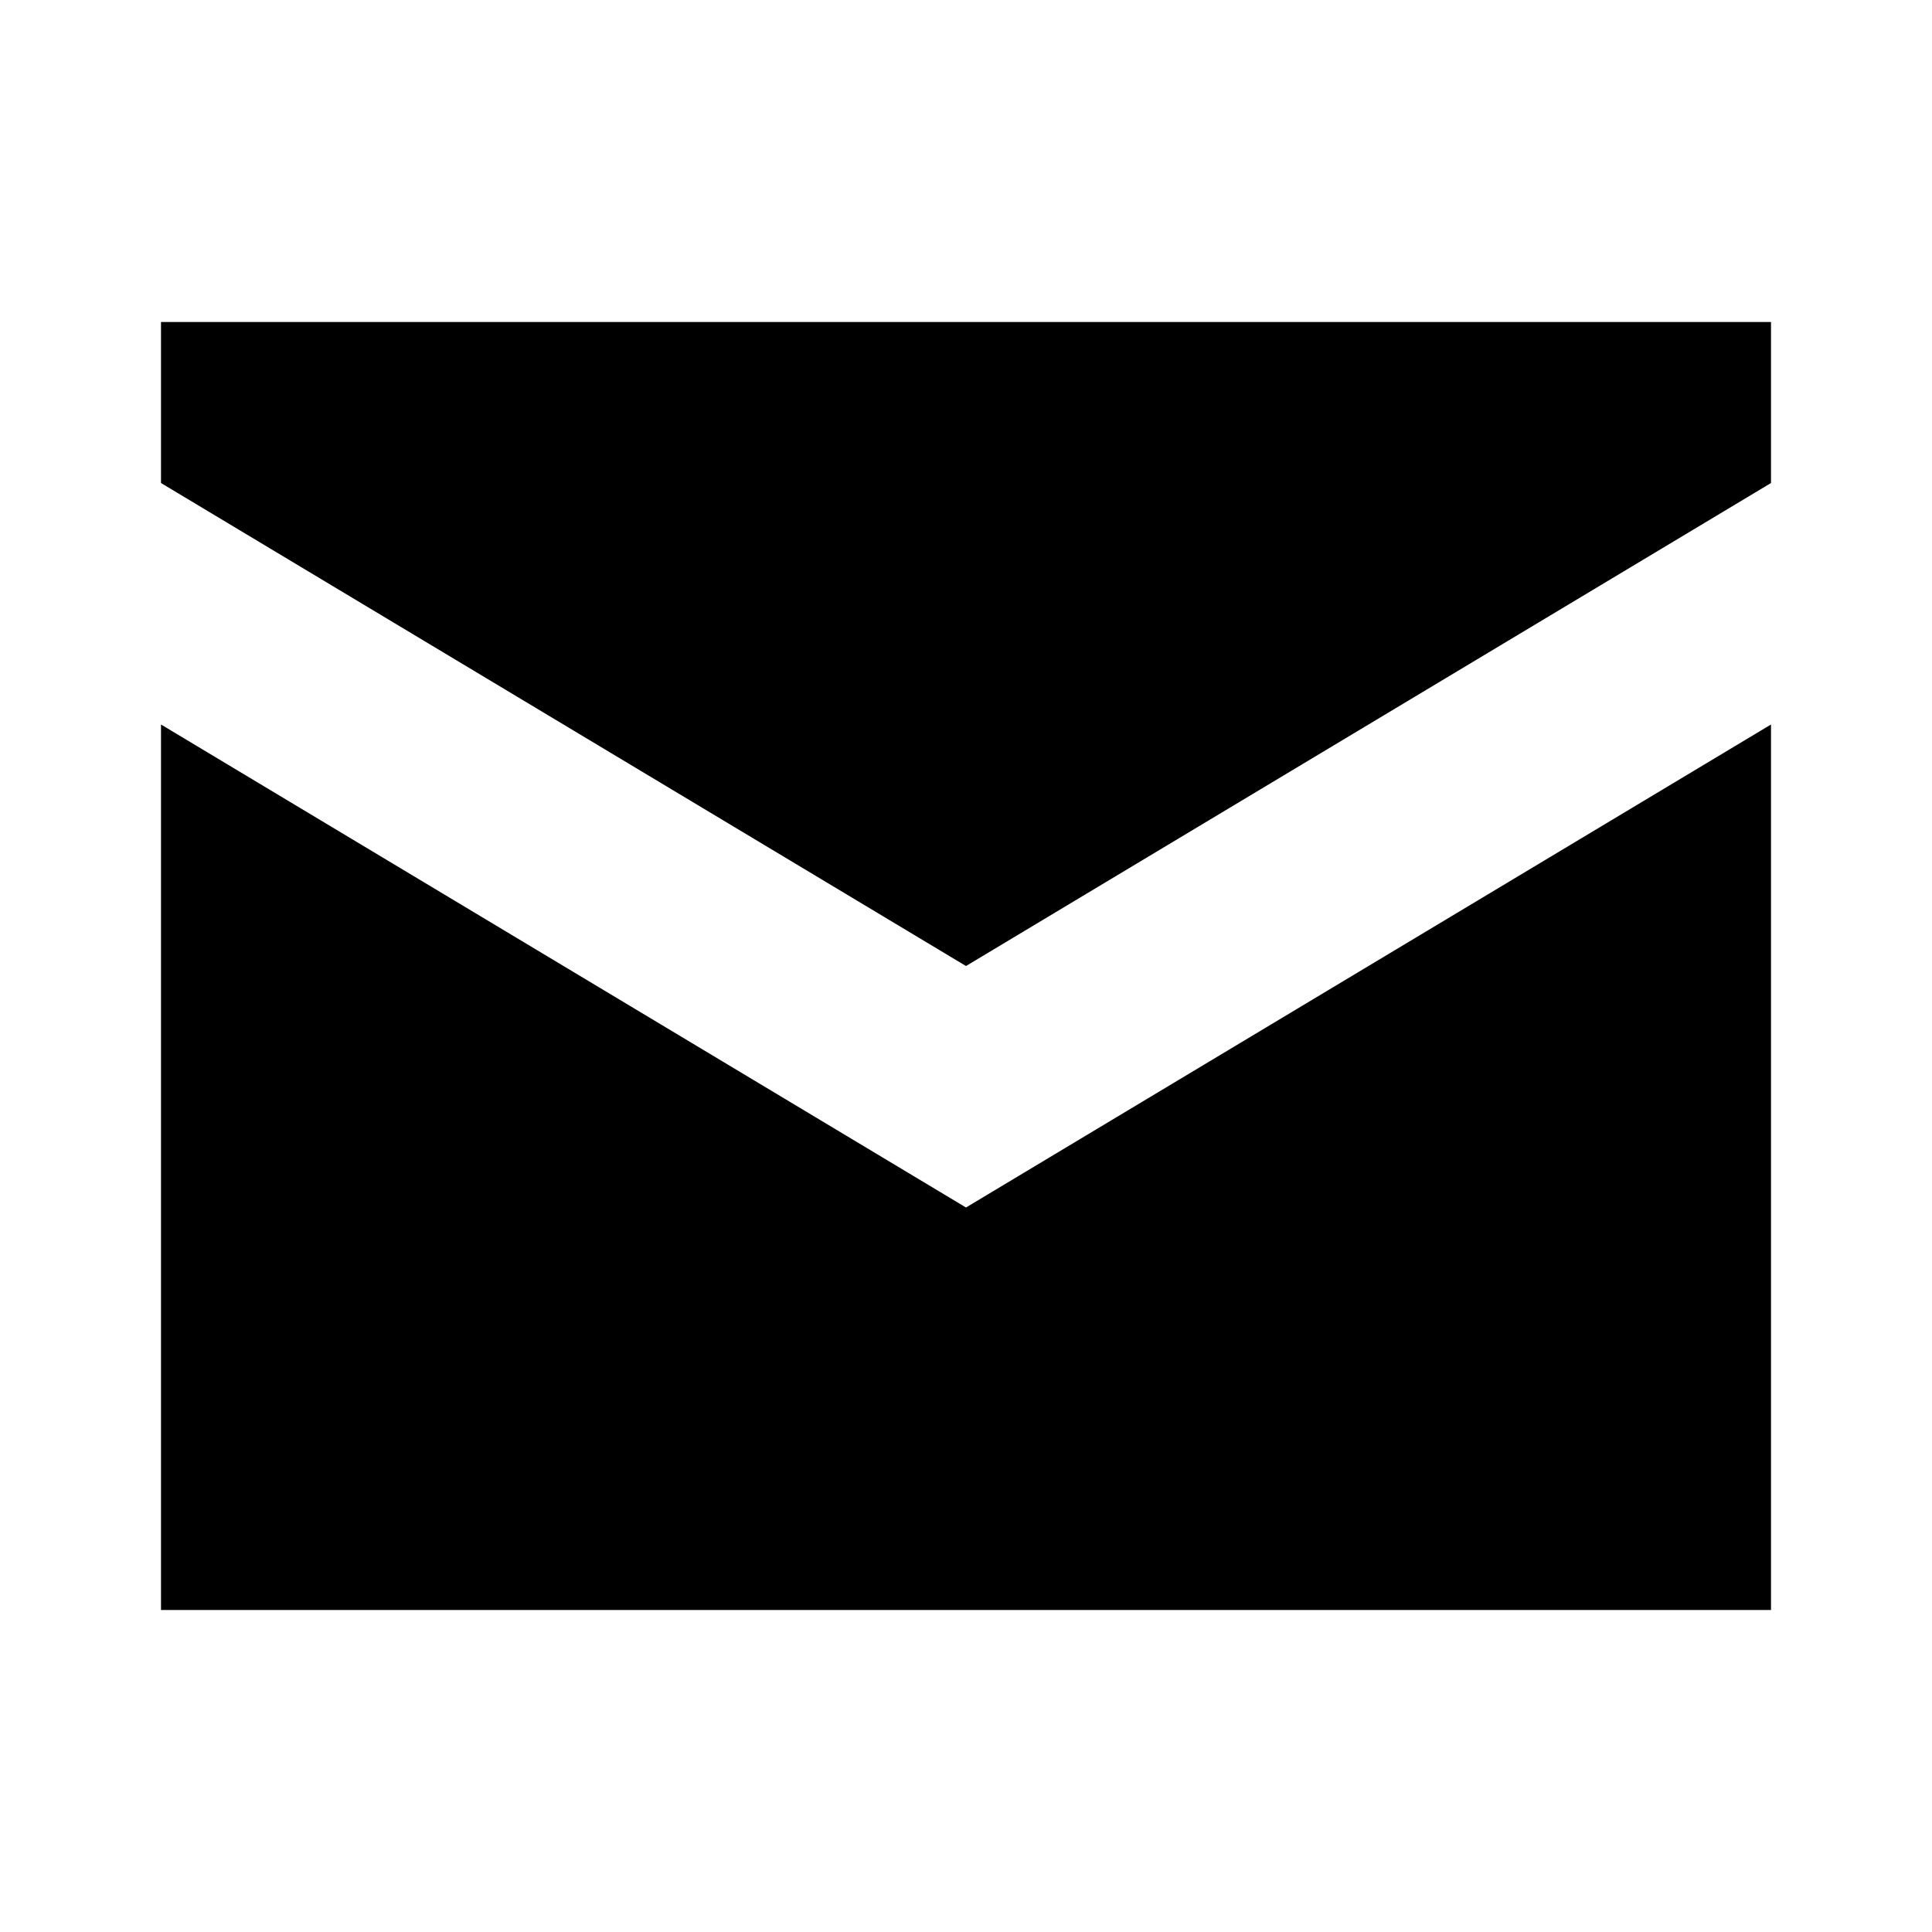
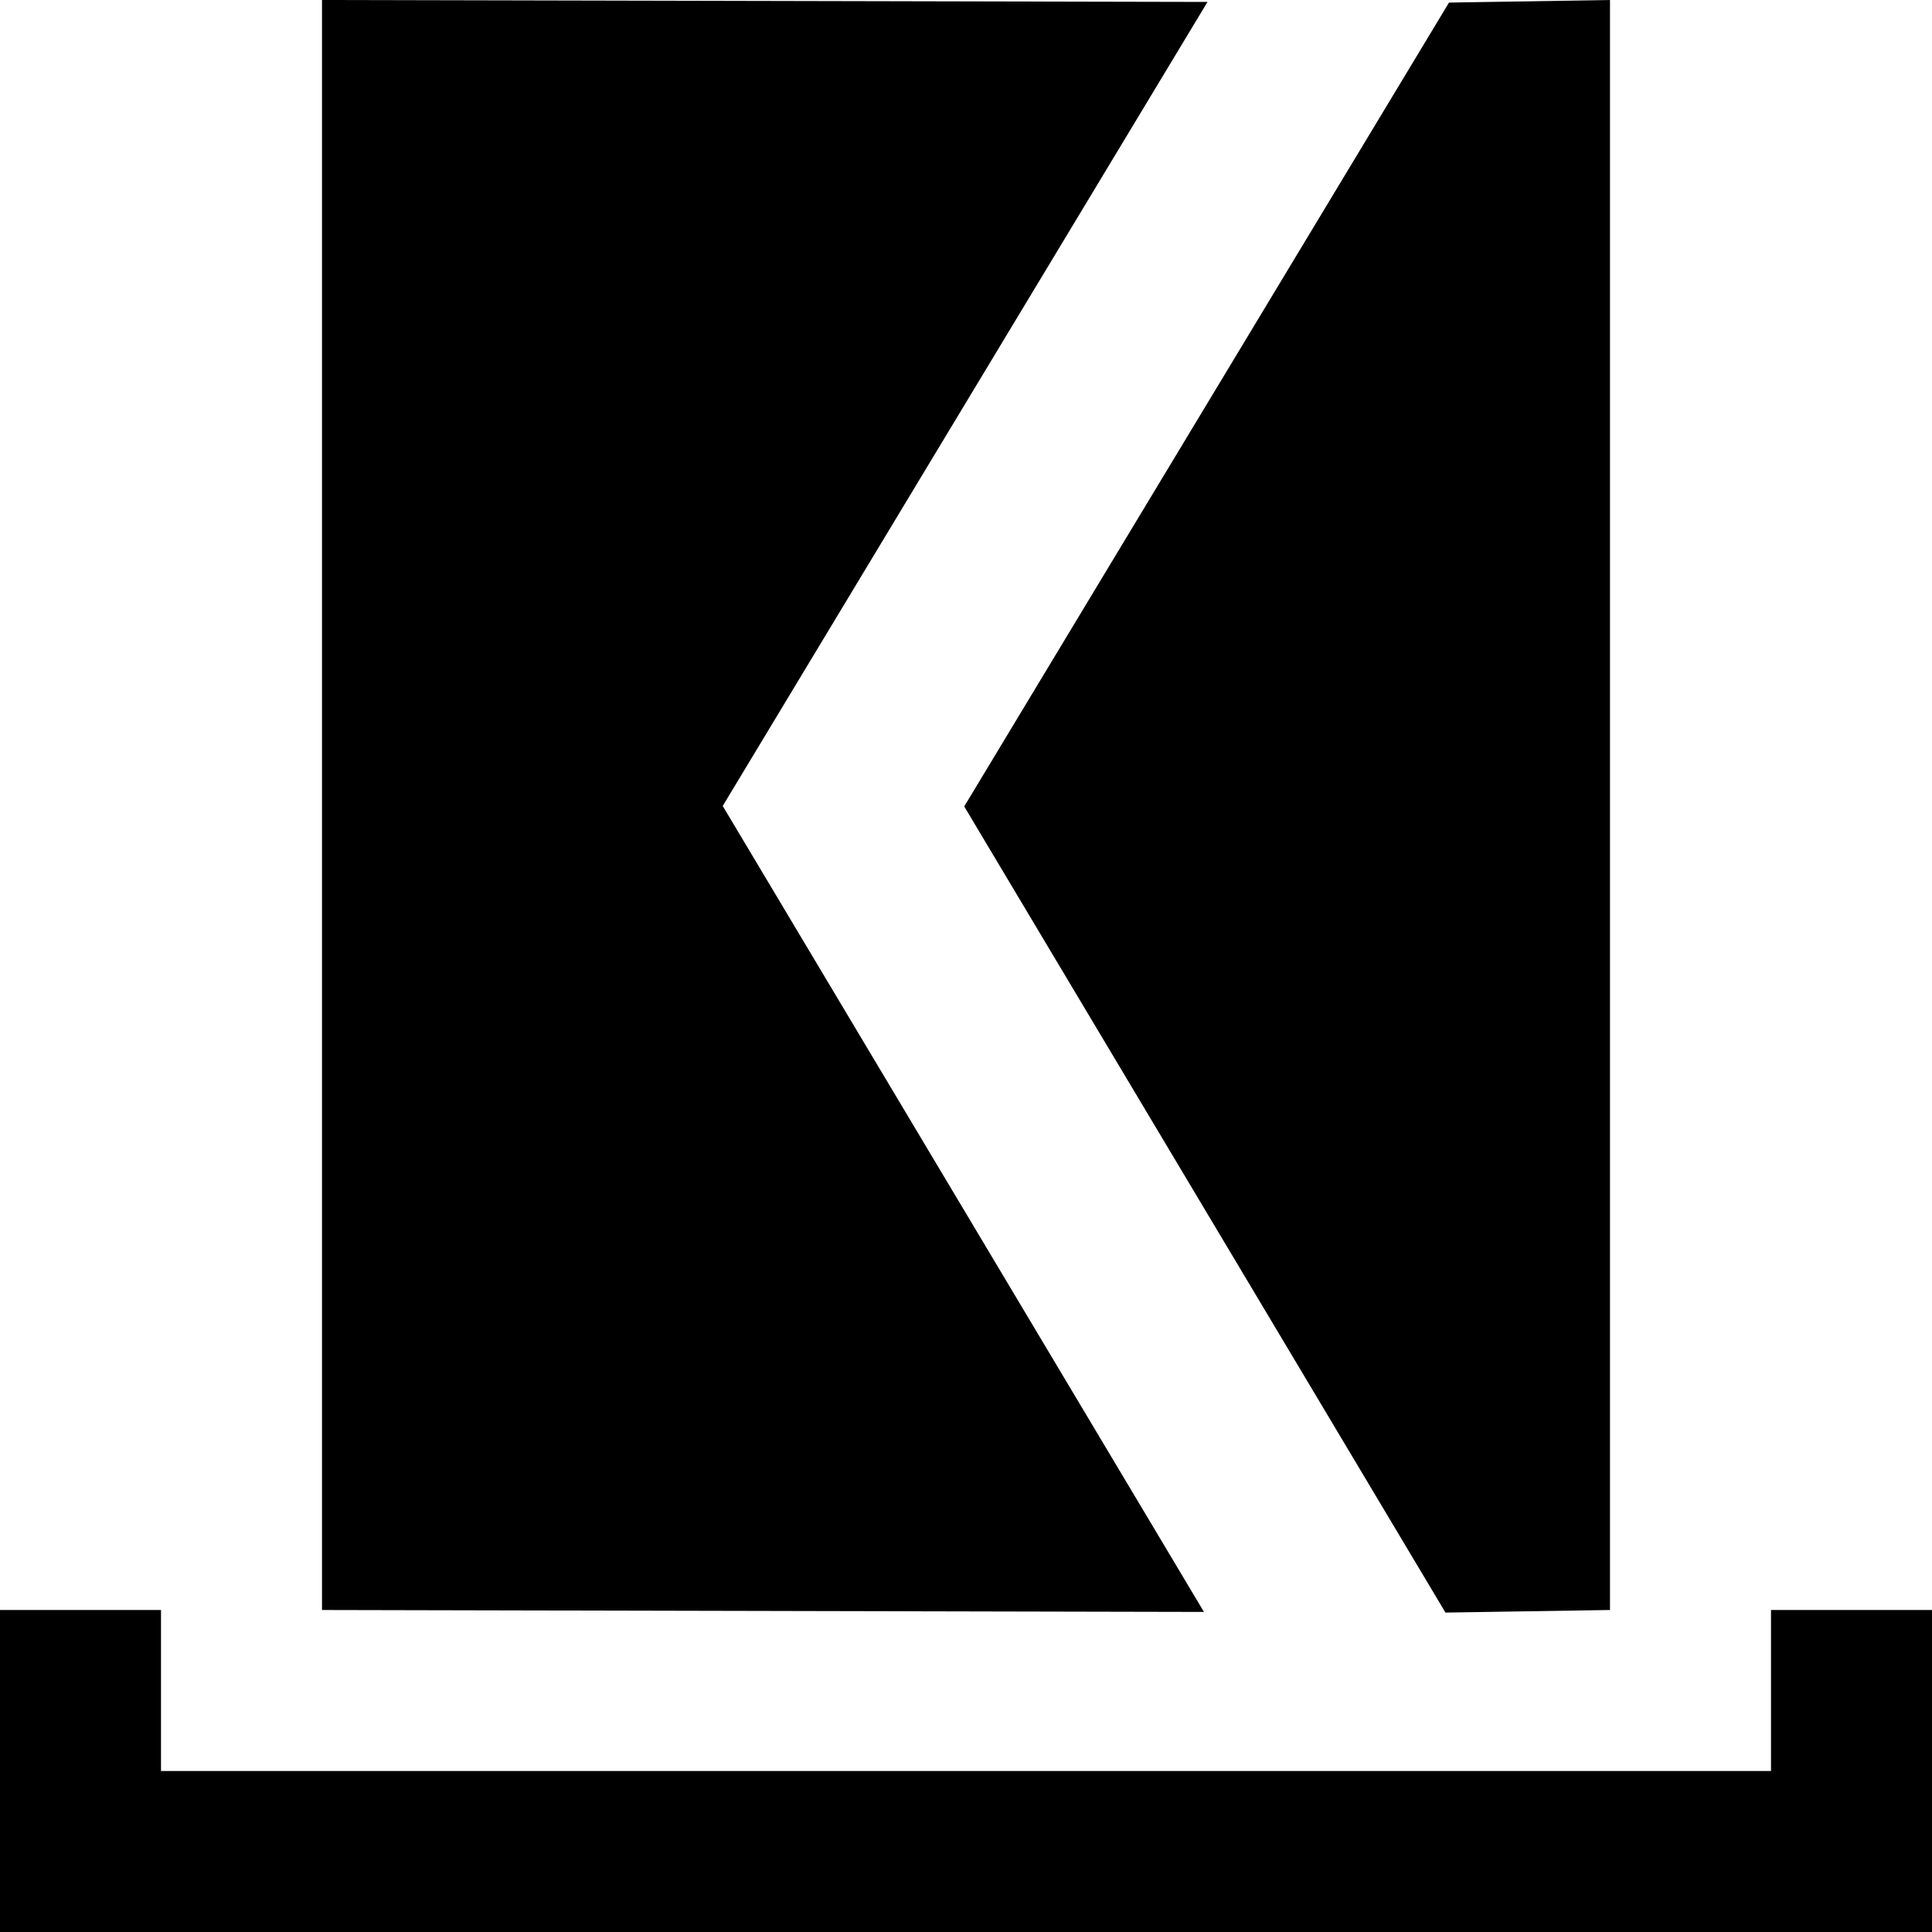
<svg xmlns="http://www.w3.org/2000/svg" version="1.1" width="100%" height="100%" viewBox="0 0 12 12" id="svg2">
  <defs id="defs6" />
  <rect width="12" height="12" x="0" y="0" id="canvas" style="fill:none;stroke:none;visibility:hidden" />
-   <path d="M 4e-7,1 0,2 5,5 10,2 10,1 z M 0,3.5 4e-7,9 10,9 10,3.5 5,6.5 z" id="post-office" style="fill:#000000;fill-opacity:1;stroke:none" transform="translate(1,1)" />
+   <path d="m 1,10 0,1 10,0 0,-1 1,0 0,2 -12,0 0,-2 z M 10,0 9,0.016 5.989,5.009 8.978,10.016 10,10 z M 7.5,0.012 2,0 2,10 7.478,10.012 4.489,5.006 z" id="path2986" style="fill:#000000;fill-opacity:1;fill-rule:evenodd;stroke:none" />
</svg>
